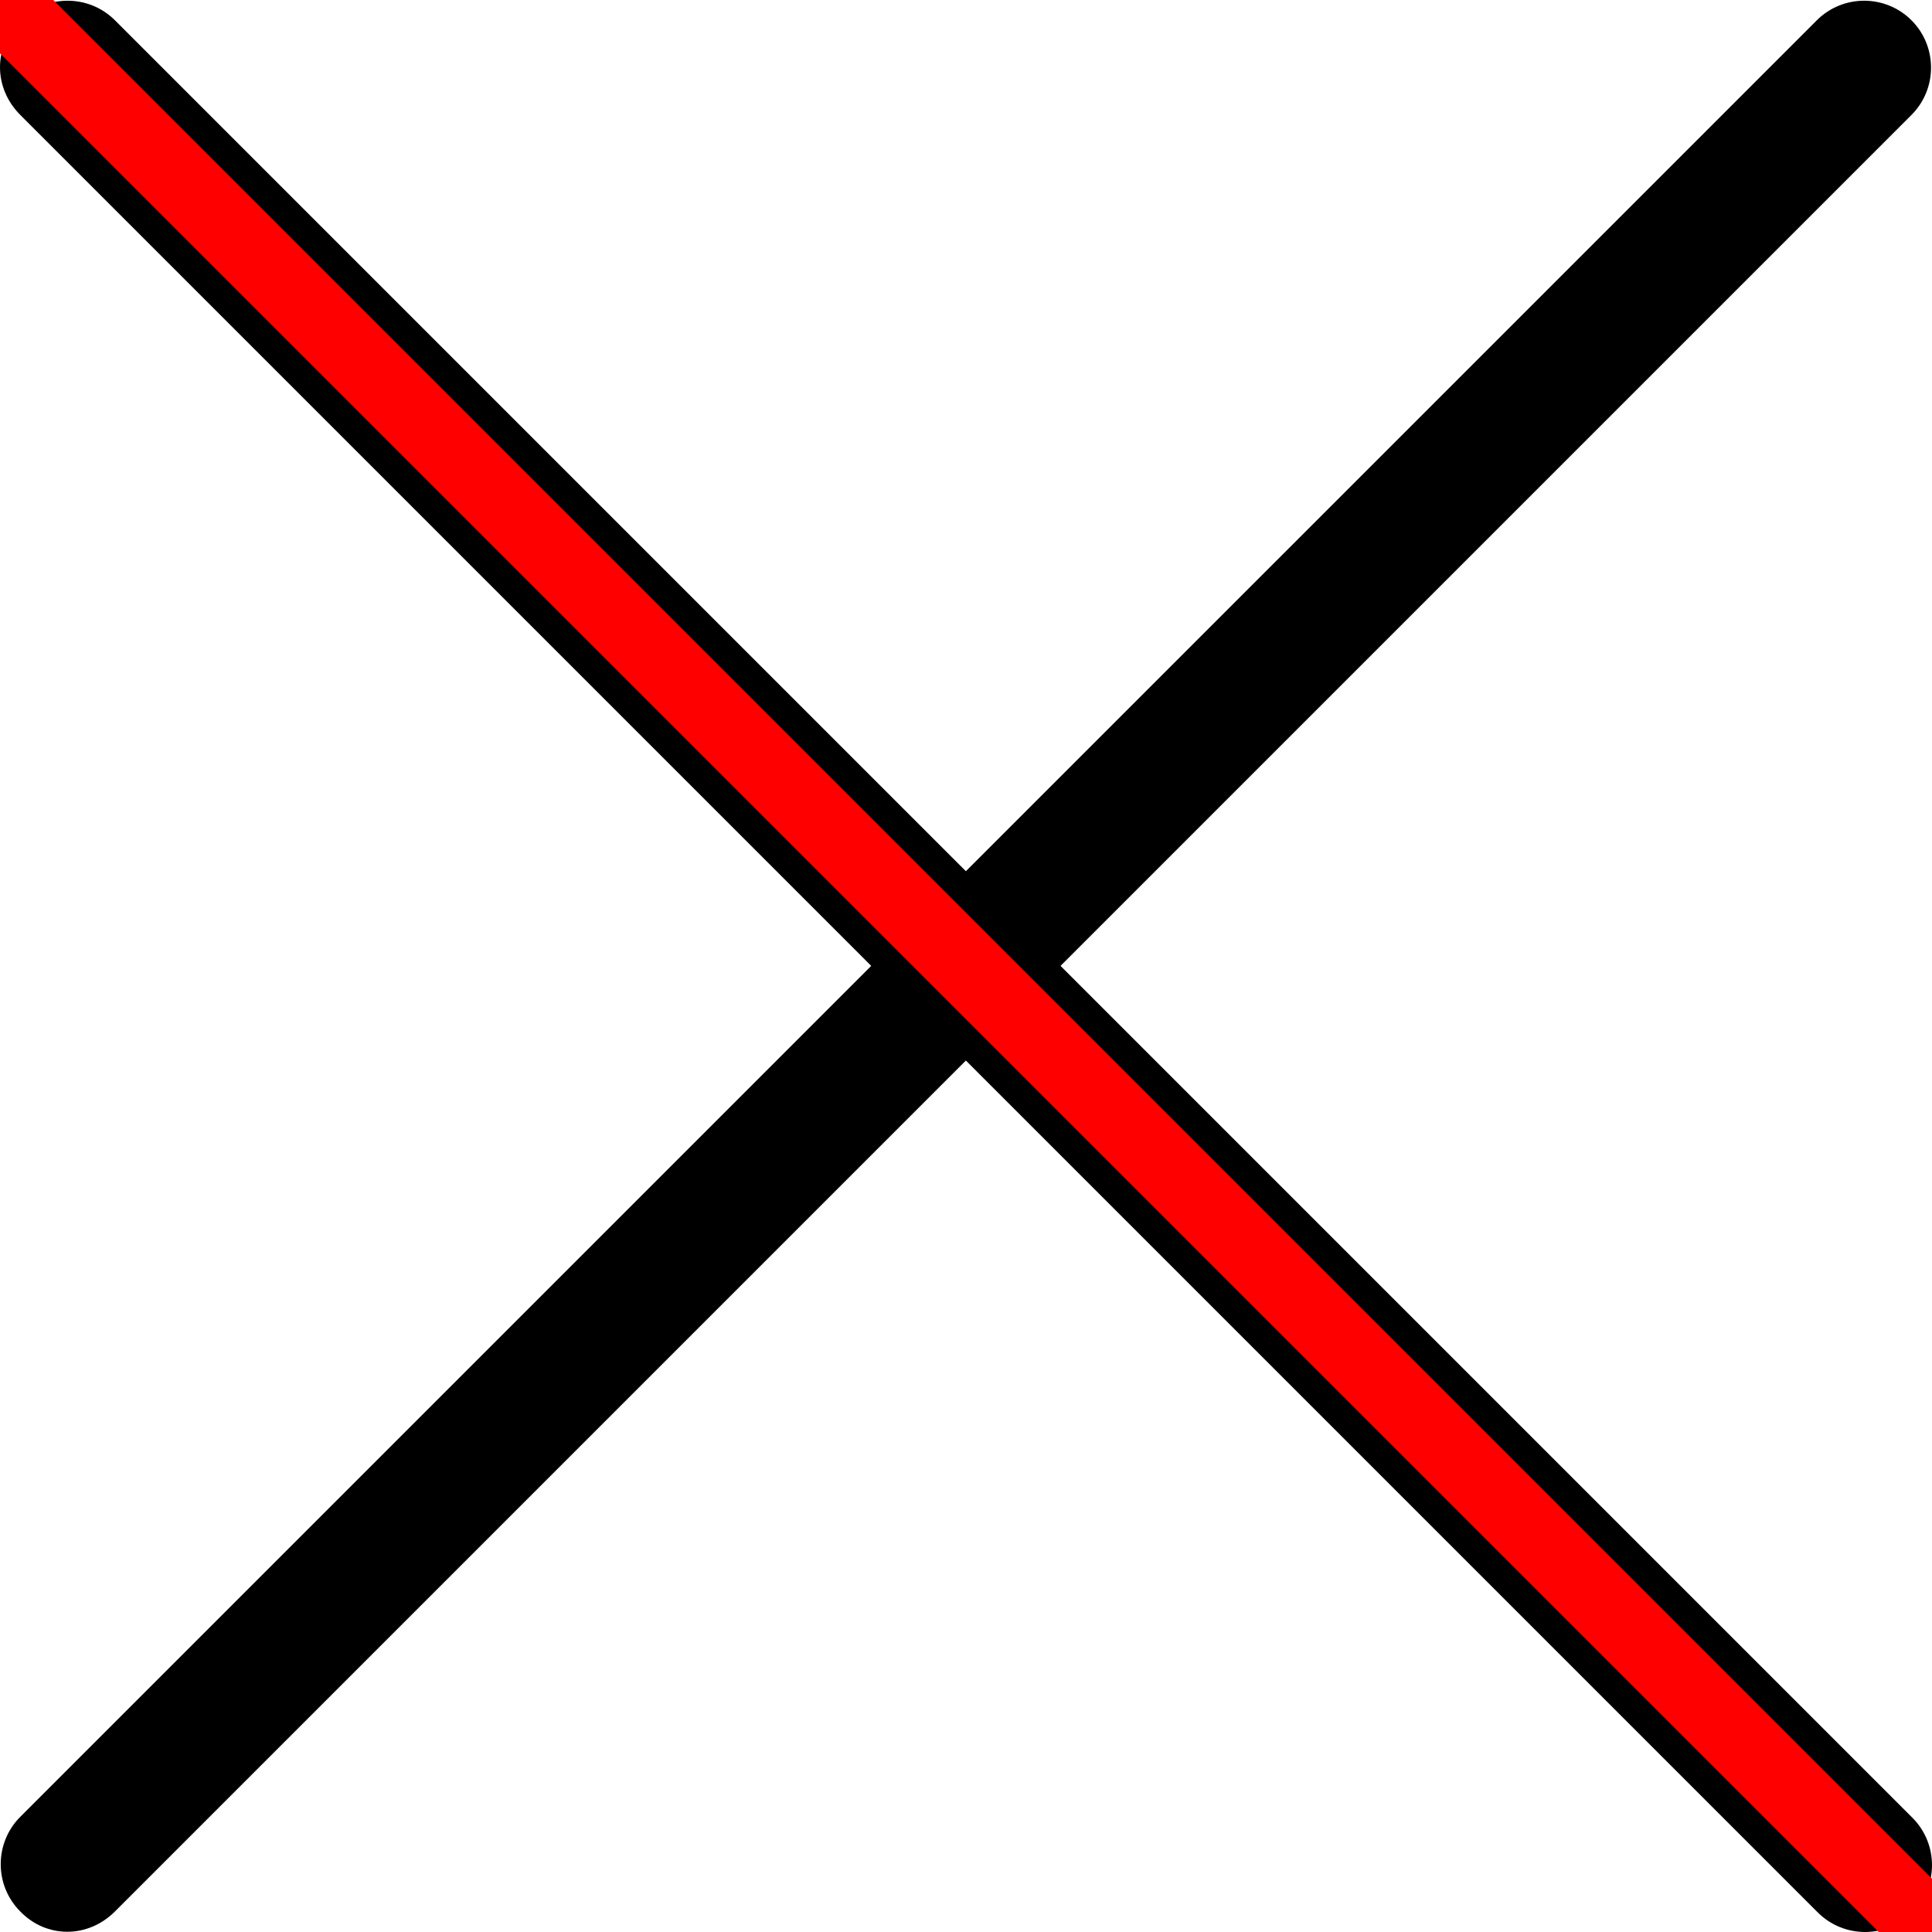
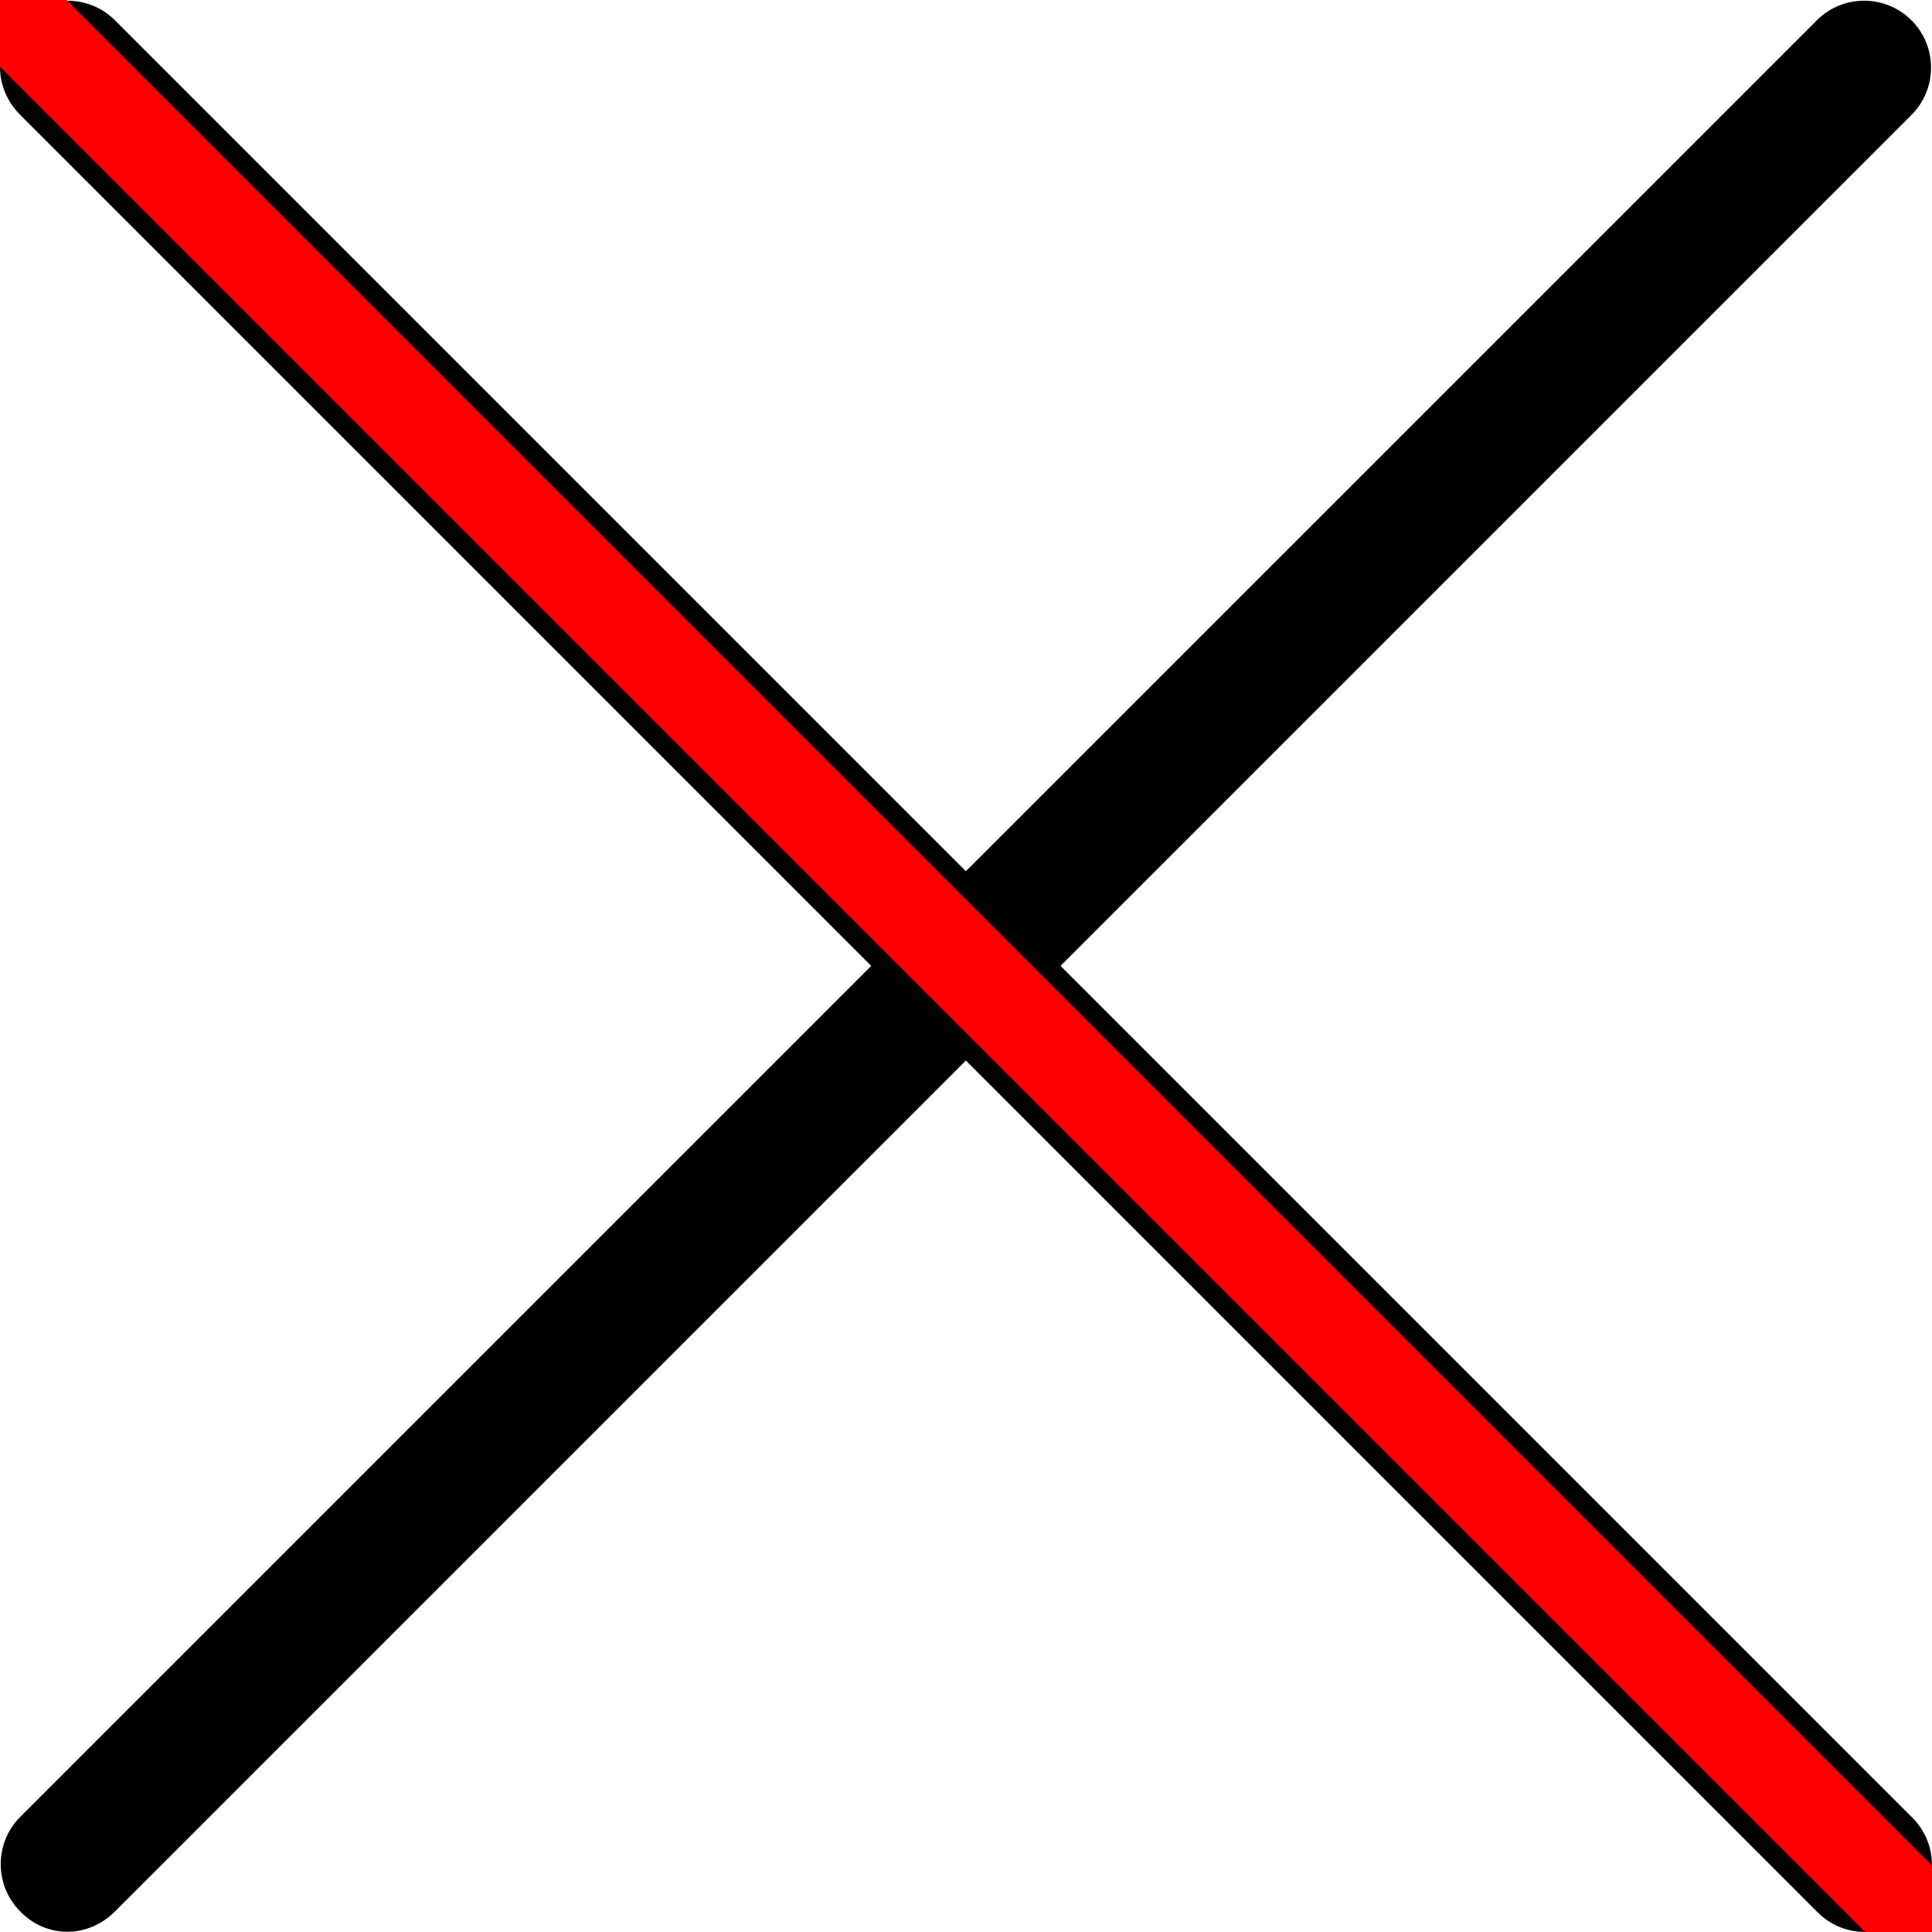
<svg xmlns="http://www.w3.org/2000/svg" class="svg-icon" style="width: 500px; height: 500px;vertical-align: middle;fill: currentColor;overflow: hidden;" viewBox="0 0 1024 1024" version="1.1">
  <path d="M10.751 1013.121c-13.822-13.822-13.822-36.347 0-50.17l952.201-952.201c13.822-13.822 36.347-13.822 50.17 0 13.822 13.822 13.822 36.347 0 50.17l-952.201 952.201c-14.334 14.334-36.347 14.334-50.17 0z" fill="" />
  <path d="M10.751 10.751c13.822-13.822 36.347-13.822 50.17 0L1013.633 963.464c13.822 13.822 13.822 36.347 0 50.17-13.822 13.822-36.347 13.822-50.17 0L10.751 60.92c-14.334-14.334-14.334-36.347 0-50.17z" fill="" />
-   <line x1="0" y1="0" x2="1024" y2="1024" style="stroke:rgb(255,0,0);stroke-width:40" />
+   <line x1="0" y1="0" x2="1024" y2="1024" style="stroke:rgb(255,0,0);stroke-width:50" />
</svg>
